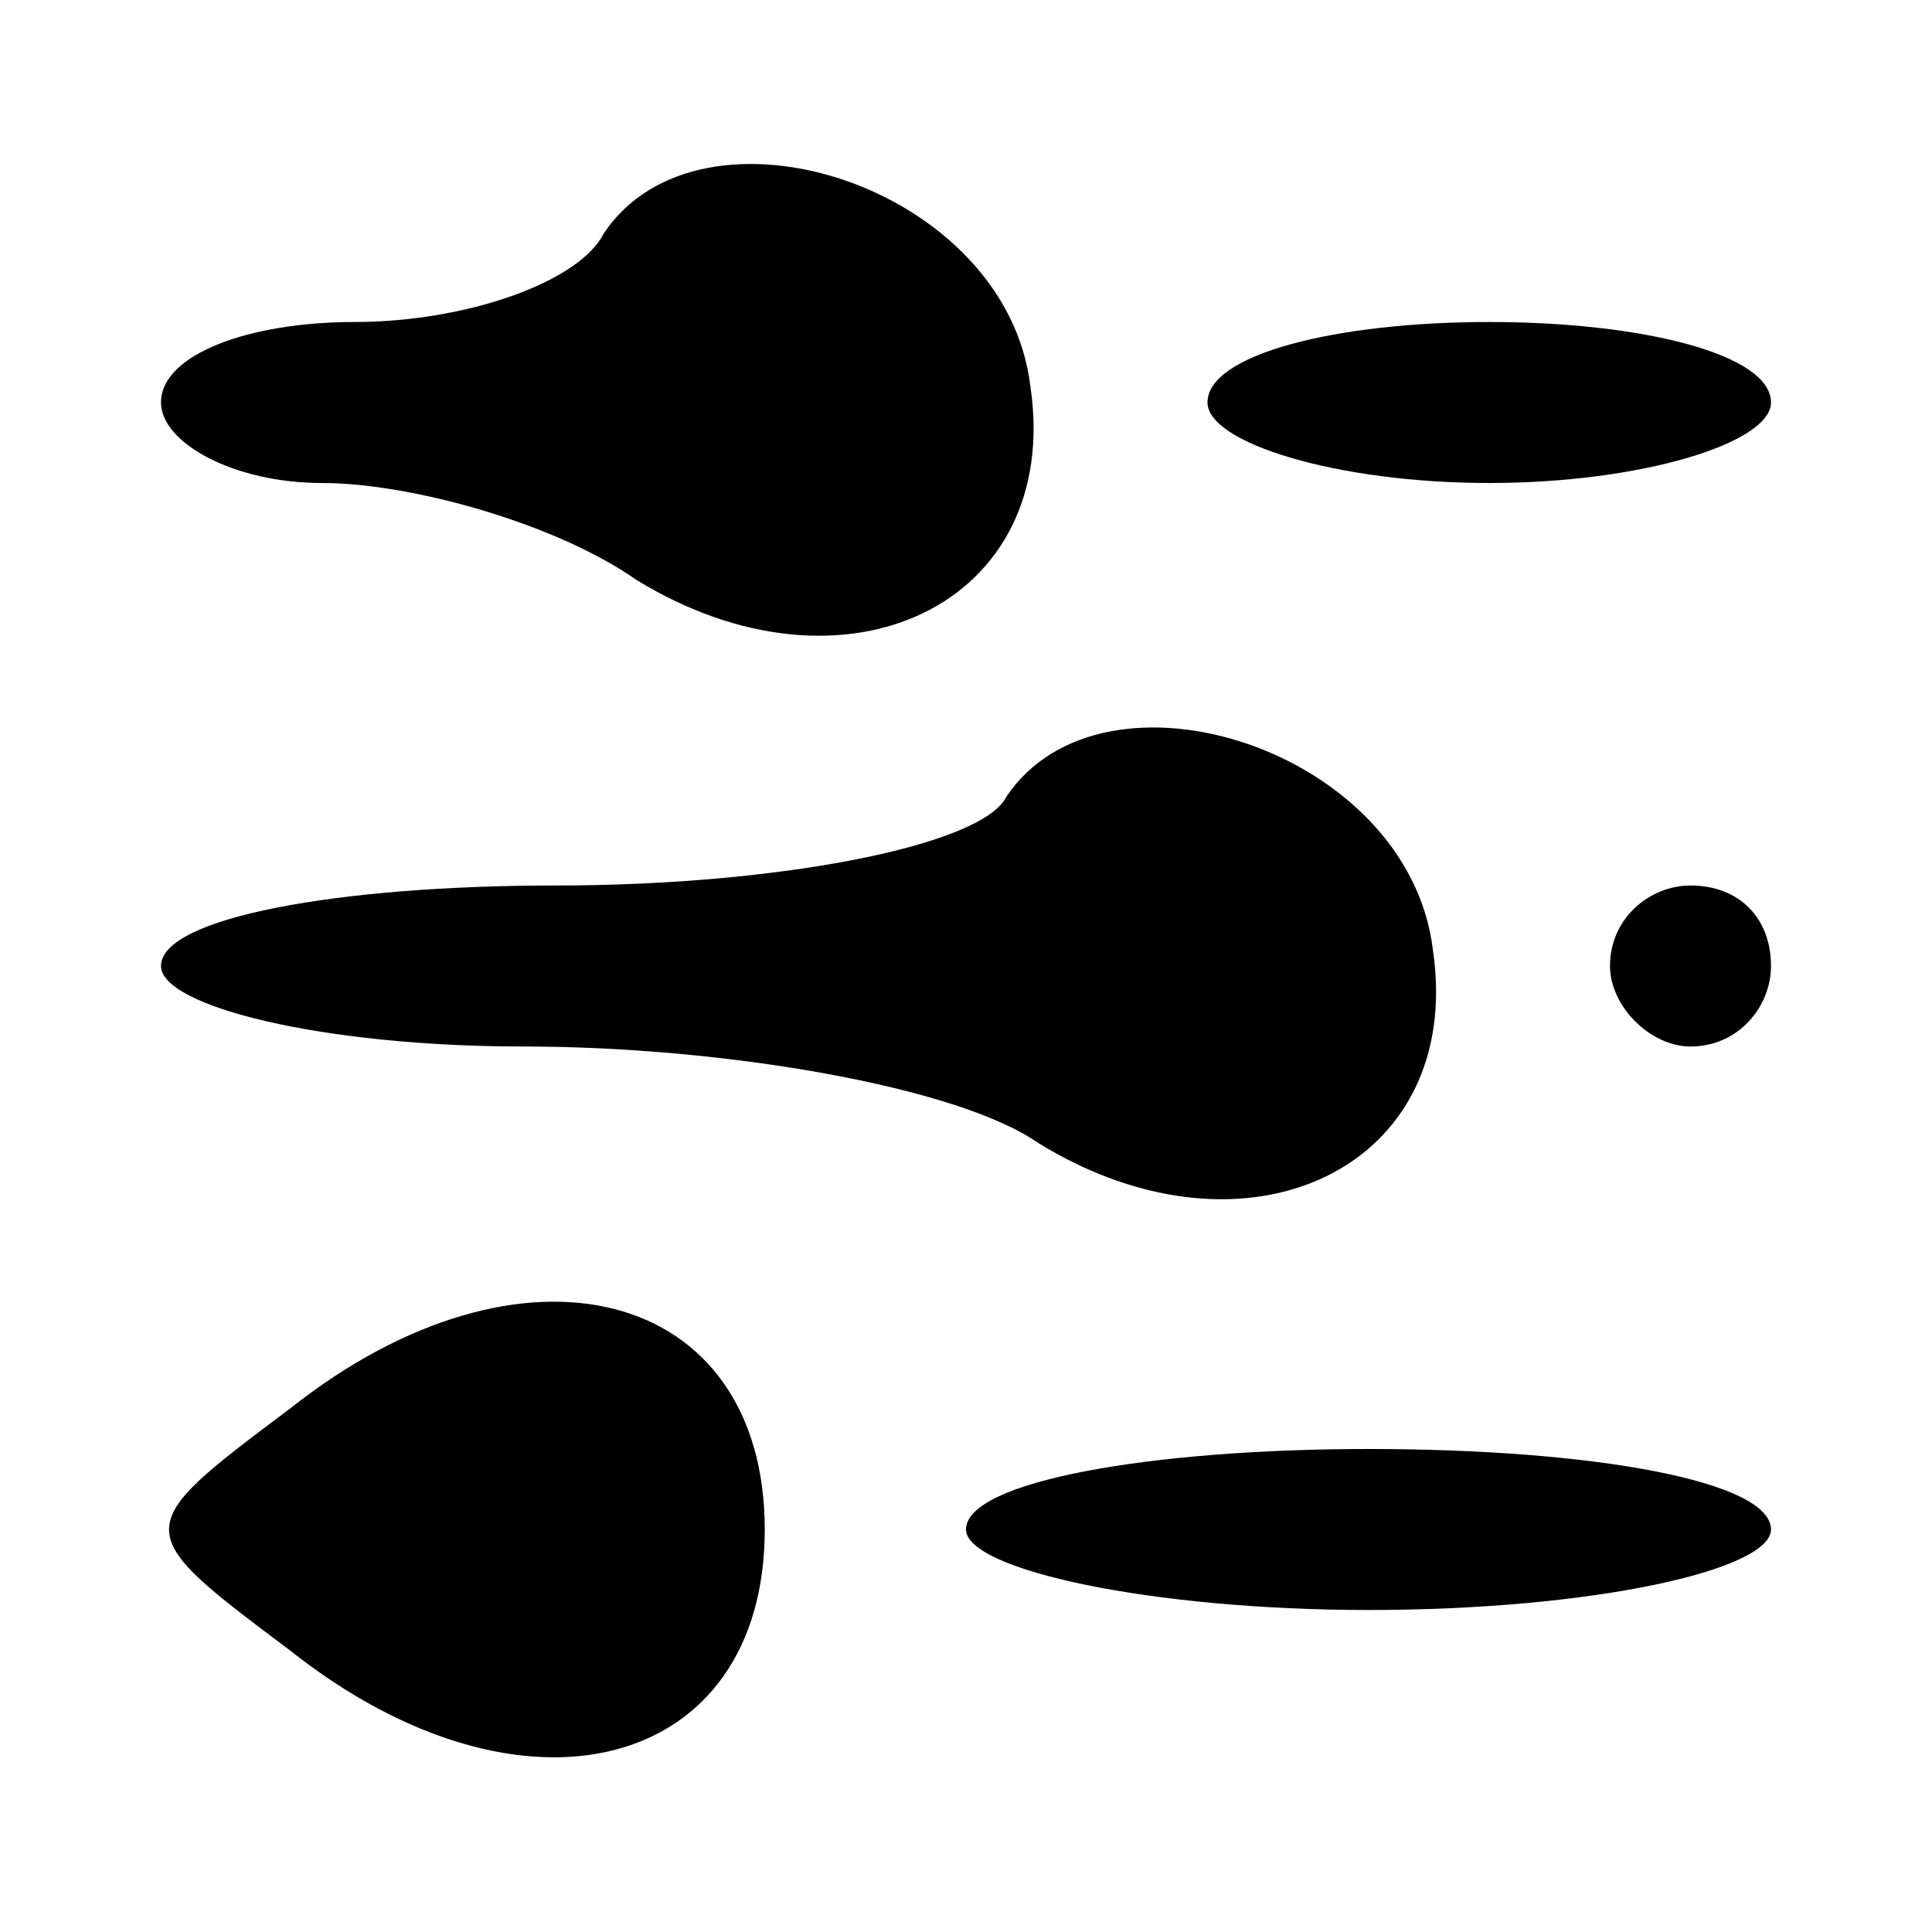
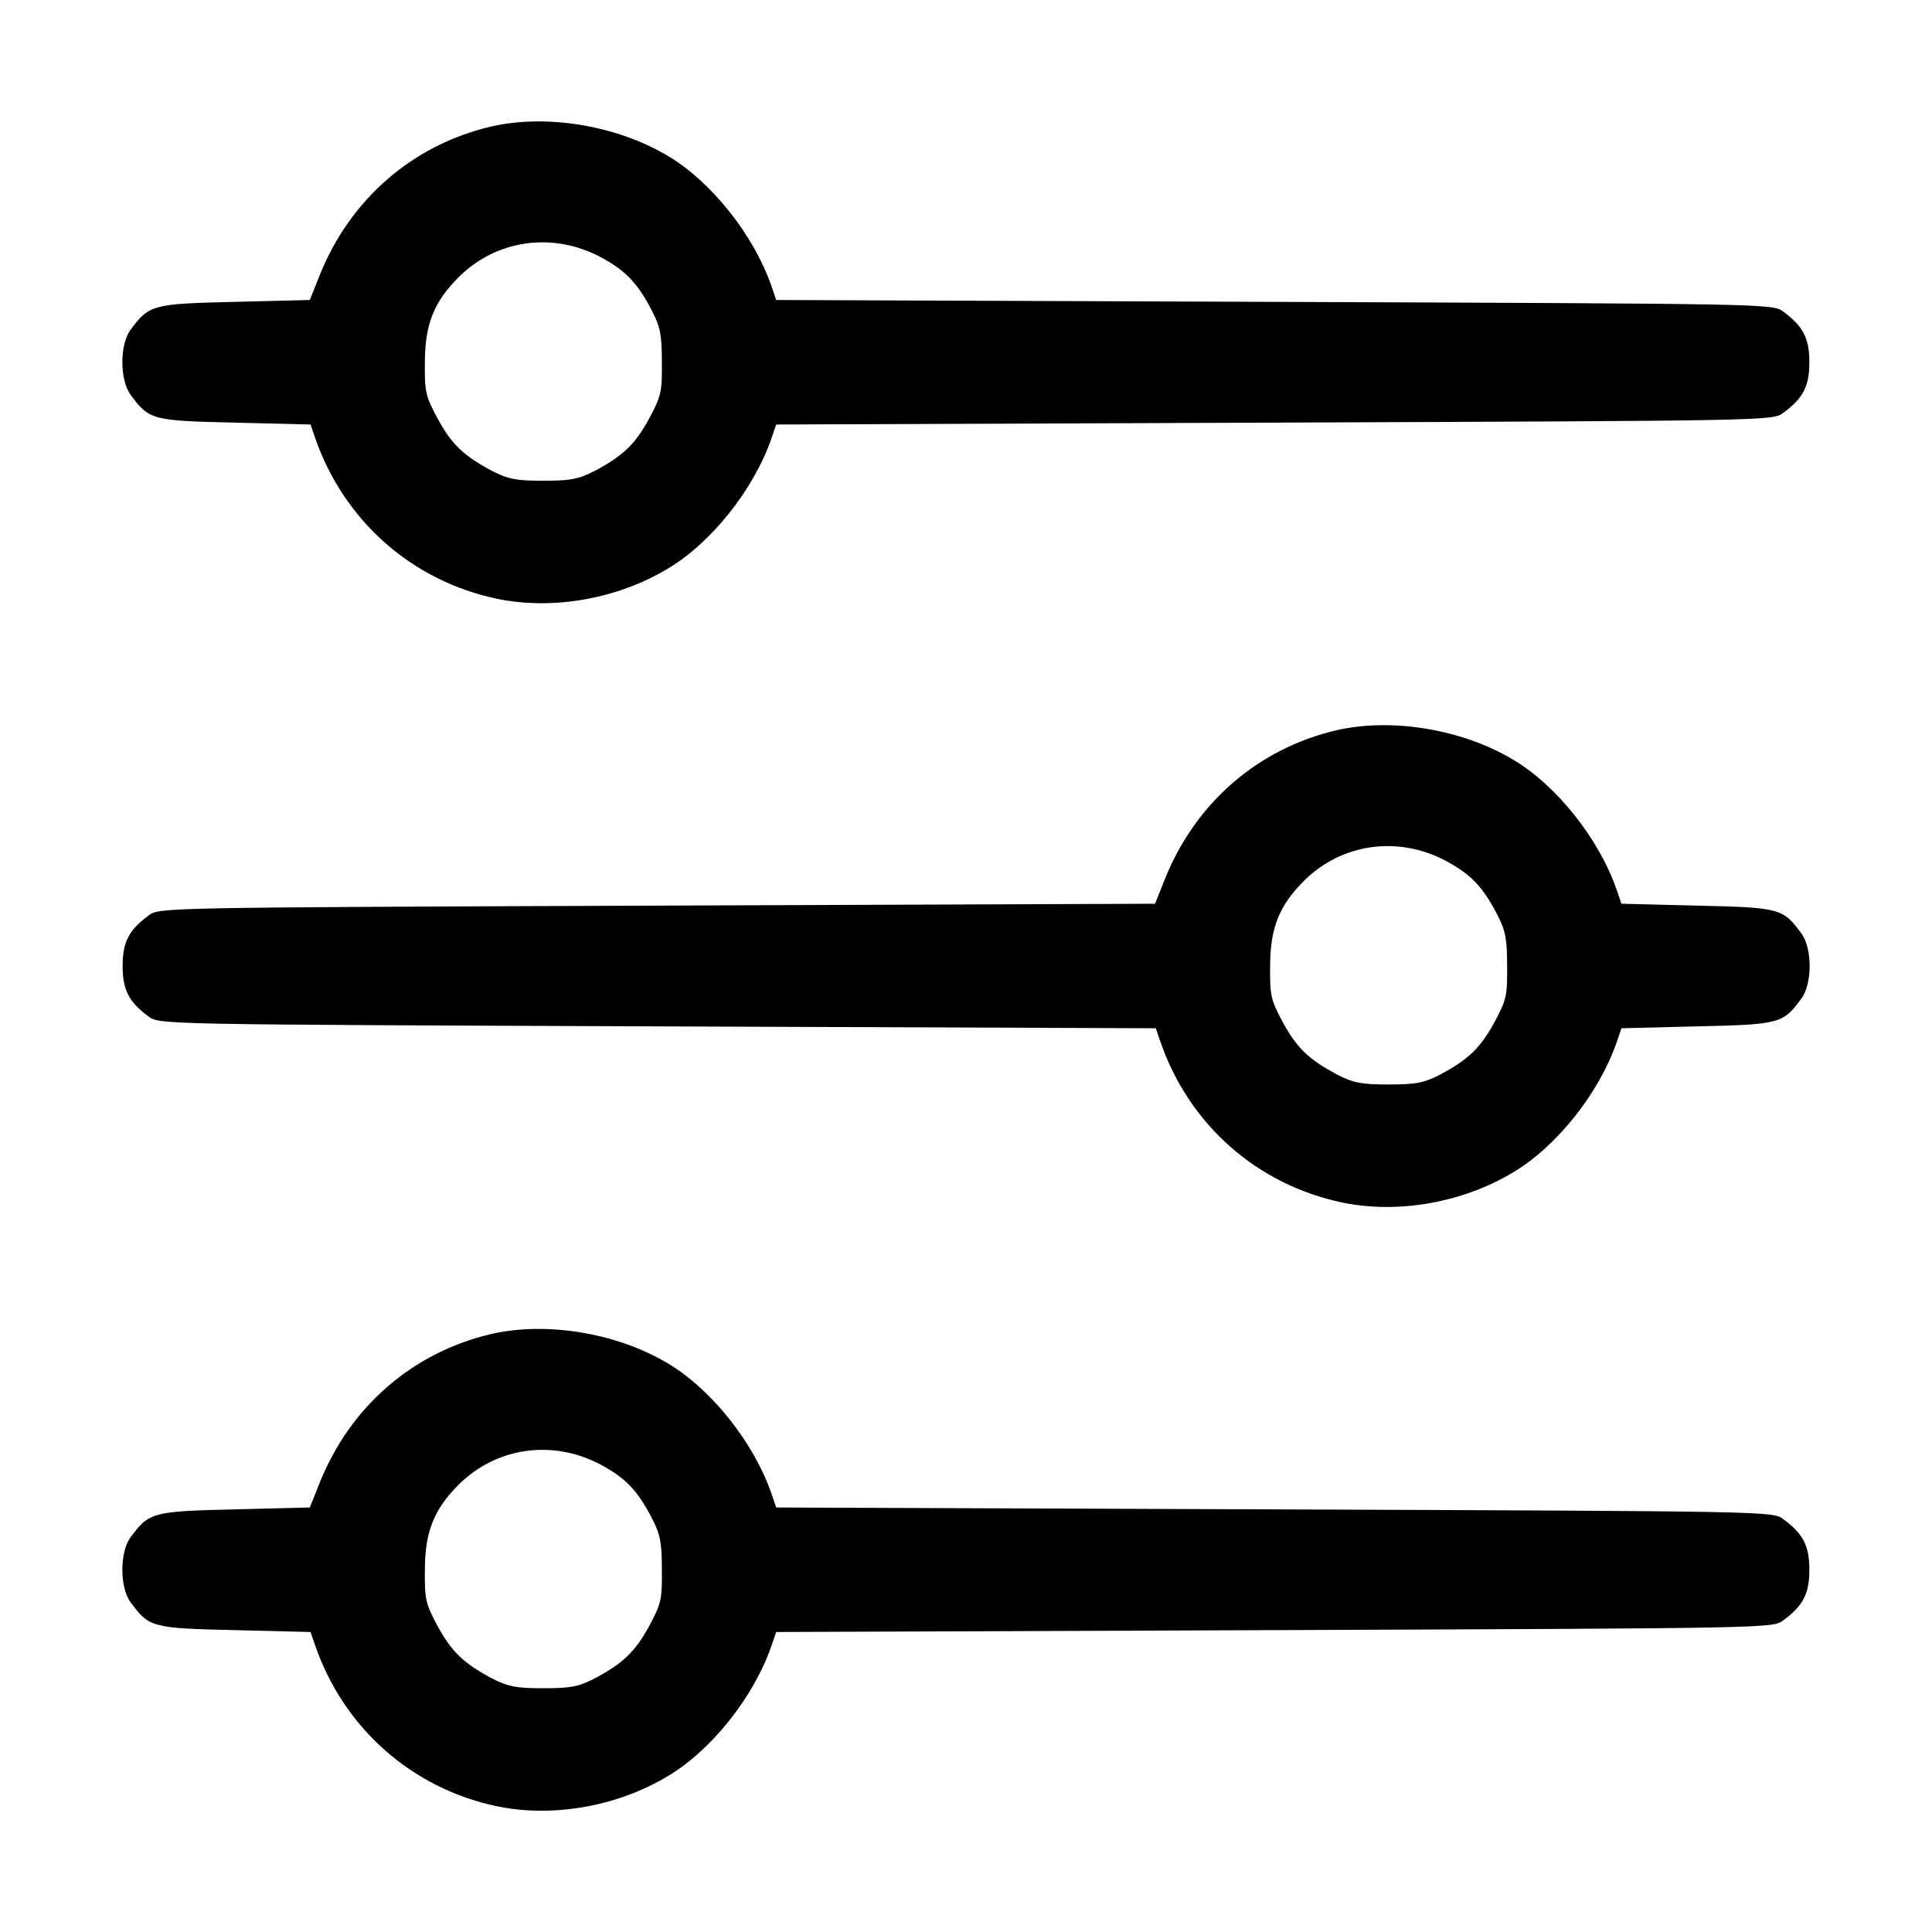
- <svg xmlns="http://www.w3.org/2000/svg" version="1.0" width="24pt" height="24pt" viewBox="0 0 24 24" preserveAspectRatio="xMidYMid meet">
-   <g transform="translate(0,24) scale(0.1,-0.1)" fill="#000000" stroke="none">
-     <path d="M75 211 c-3 -6 -17 -11 -31 -11 -13 0 -24 -4 -24 -10 0 -5 9 -10 20 -10 11 0 29 -5 39 -12 26 -16 53 -3 49 24 -3 25 -41 37 -53 19z" />
-     <path d="M150 190 c0 -5 16 -10 35 -10 19 0 35 5 35 10 0 6 -16 10 -35 10 -19 0 -35 -4 -35 -10z" />
-     <path d="M125 141 c-3 -6 -28 -11 -56 -11 -27 0 -49 -4 -49 -10 0 -5 20 -10 45 -10 25 0 54 -5 64 -12 26 -16 53 -3 49 24 -3 25 -41 37 -53 19z" />
-     <path d="M200 120 c0 -5 5 -10 10 -10 6 0 10 5 10 10 0 6 -4 10 -10 10 -5 0 -10 -4 -10 -10z" />
-     <path d="M36 65 c-20 -15 -20 -15 0 -30 29 -23 59 -15 59 15 0 30 -30 38 -59 15z" />
-     <path d="M120 50 c0 -5 23 -10 50 -10 28 0 50 5 50 10 0 6 -22 10 -50 10 -27 0 -50 -4 -50 -10z" />
+ <svg xmlns="http://www.w3.org/2000/svg" version="1.0" width="512pt" height="512pt" viewBox="0 0 512 512" preserveAspectRatio="xMidYMid meet">
+   <g transform="translate(0,512) scale(0.1,-0.1)" fill="#000000" stroke="none">
+     <path d="M1303 4785 c-208 -48 -375 -192 -456 -395 l-26 -65 -200 -5 c-218 -5 -226 -8 -275 -74 -29 -39 -29 -133 0 -172 49 -67 57 -69 276 -74 l201 -5 12 -35 c76 -220 257 -380 483 -427 146 -30 316 -1 450 79 116 68 229 210 276 345 l13 38 1321 5 c1314 5 1321 5 1348 26 53 39 69 71 69 134 0 63 -16 95 -69 134 -27 21 -34 21 -1348 26 l-1321 5 -13 38 c-47 135 -160 277 -276 345 -135 80 -320 110 -465 77z m288 -346 c67 -36 98 -68 137 -143 22 -43 26 -64 26 -136 1 -78 -2 -90 -33 -148 -38 -70 -70 -100 -145 -140 -43 -22 -64 -26 -136 -26 -72 0 -93 4 -136 26 -75 40 -107 70 -145 140 -31 58 -34 70 -33 148 0 100 24 160 89 225 100 100 249 121 376 54z" />
+     <path d="M3543 3185 c-208 -48 -375 -192 -456 -395 l-26 -65 -1320 -5 c-1313 -5 -1320 -5 -1347 -26 -53 -39 -69 -71 -69 -134 0 -63 16 -95 69 -134 27 -21 34 -21 1348 -26 l1321 -5 12 -35 c76 -221 257 -380 483 -427 146 -30 316 -1 450 79 116 68 229 210 276 345 l13 38 201 5 c219 5 227 7 276 74 29 39 29 133 0 172 -49 67 -57 69 -276 74 l-201 5 -13 38 c-47 135 -160 277 -276 345 -135 80 -320 110 -465 77z m288 -346 c67 -36 98 -68 137 -143 22 -43 26 -64 26 -136 1 -78 -2 -90 -33 -148 -38 -70 -70 -100 -145 -140 -43 -22 -64 -26 -136 -26 -72 0 -93 4 -136 26 -75 40 -107 70 -145 140 -31 58 -34 70 -33 148 0 100 24 160 89 225 100 100 249 121 376 54z" />
+     <path d="M1303 1585 c-208 -48 -375 -192 -456 -395 l-26 -65 -200 -5 c-218 -5 -226 -8 -275 -74 -29 -39 -29 -133 0 -172 49 -67 57 -69 276 -74 l201 -5 12 -35 c76 -220 257 -380 483 -427 146 -30 316 -1 450 79 116 68 229 210 276 345 l13 38 1321 5 c1314 5 1321 5 1348 26 53 39 69 71 69 134 0 63 -16 95 -69 134 -27 21 -34 21 -1348 26 l-1321 5 -13 38 c-47 135 -160 277 -276 345 -135 80 -320 110 -465 77z m288 -346 c67 -36 98 -68 137 -143 22 -43 26 -64 26 -136 1 -78 -2 -90 -33 -148 -38 -70 -70 -100 -145 -140 -43 -22 -64 -26 -136 -26 -72 0 -93 4 -136 26 -75 40 -107 70 -145 140 -31 58 -34 70 -33 148 0 100 24 160 89 225 100 100 249 121 376 54z" />
  </g>
</svg>
